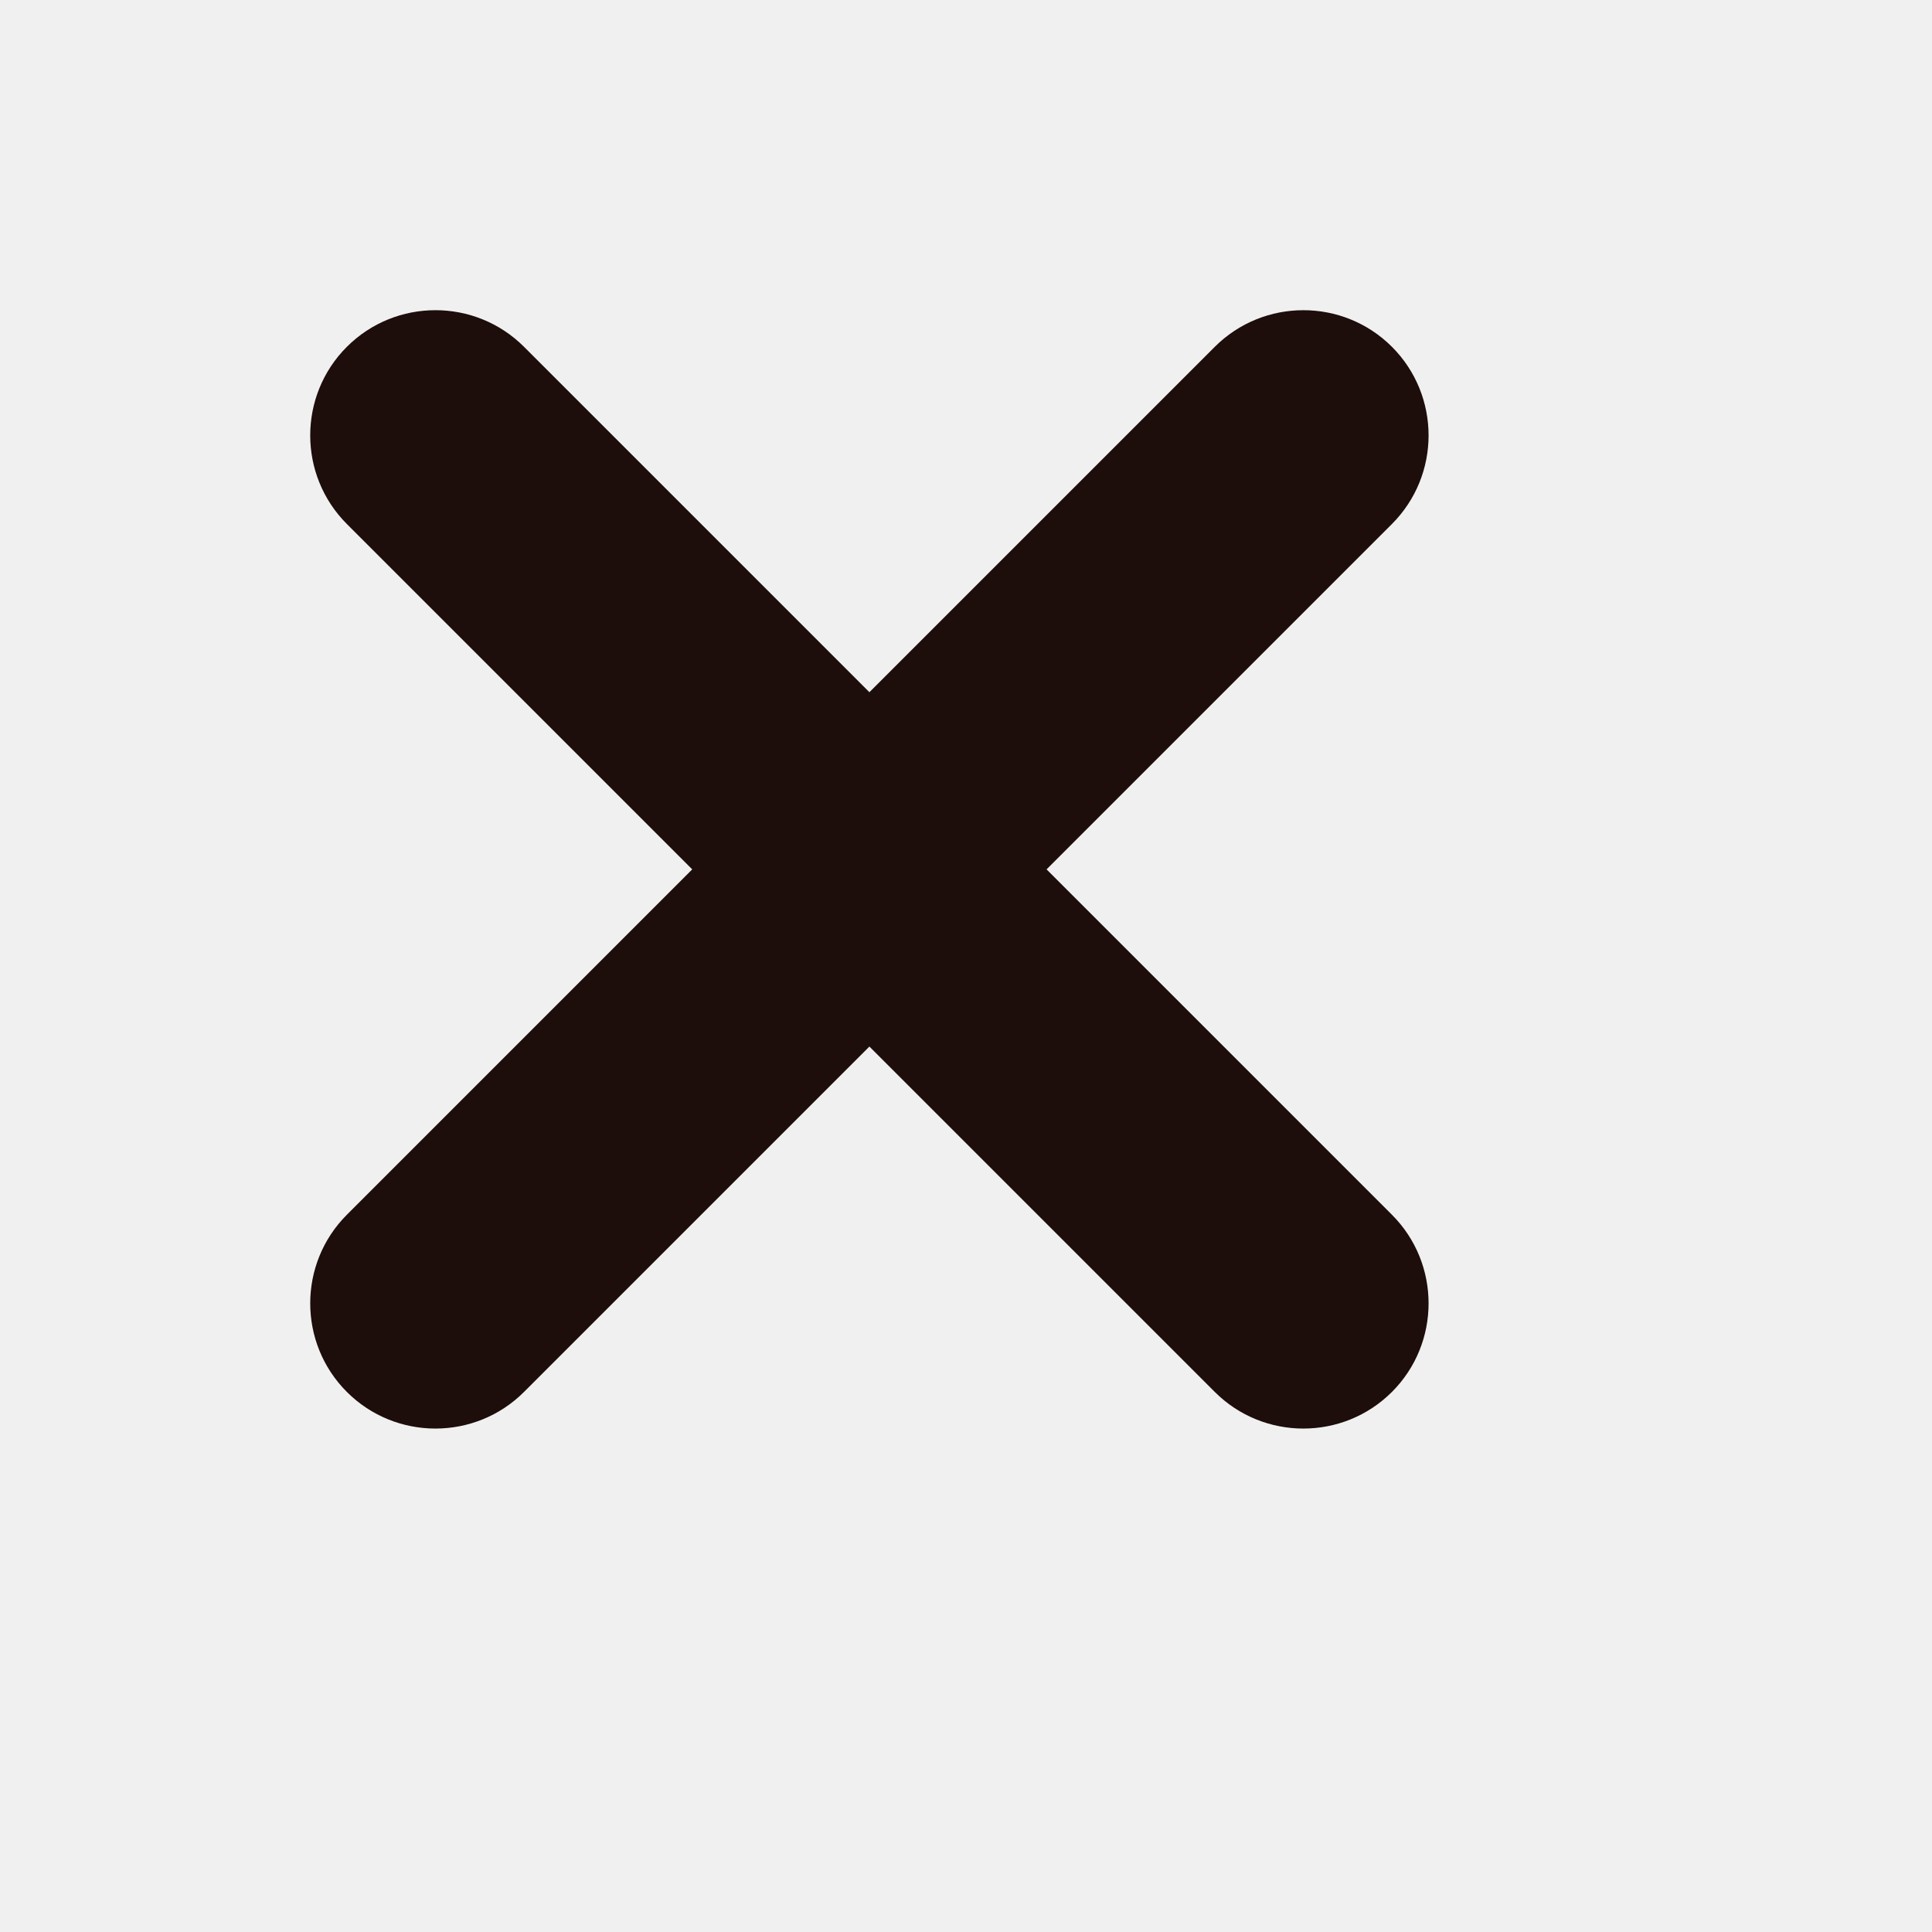
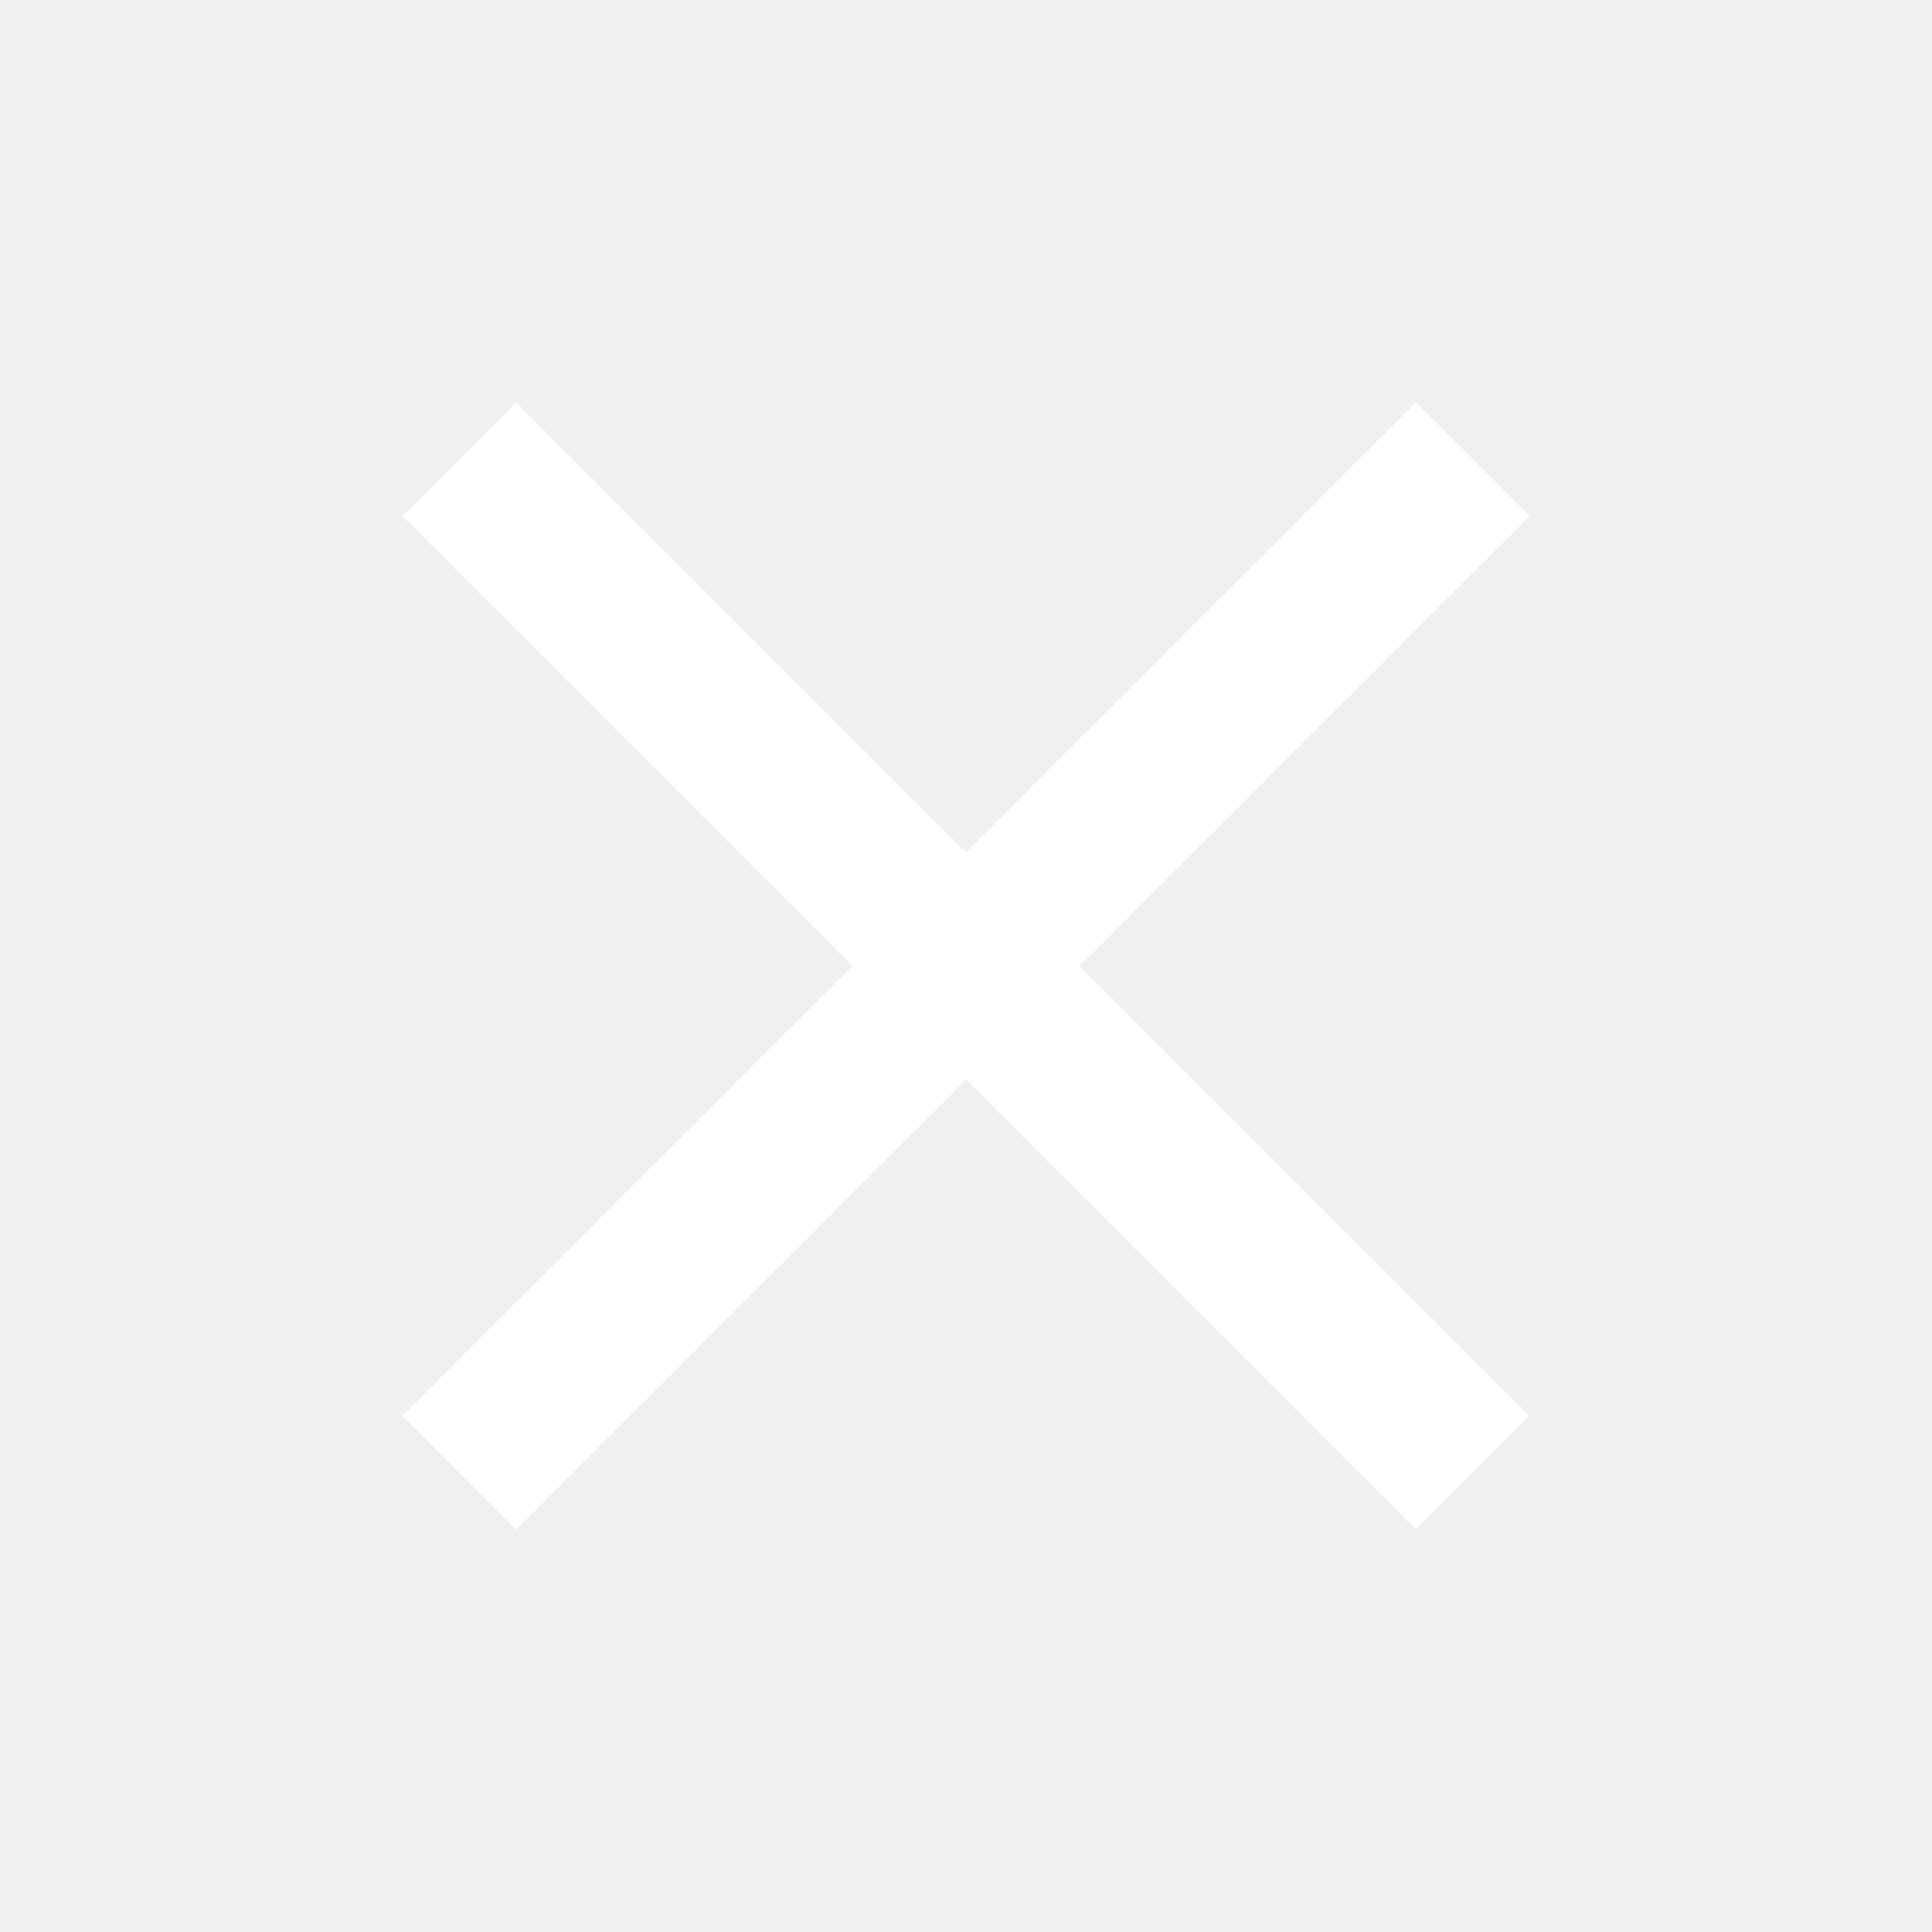
- <svg xmlns="http://www.w3.org/2000/svg" xml:space="preserve" viewBox="0 0 100 100" y="0" x="0" id="圖層_1" version="1.1" width="45px" height="45px" style="width:100%;height:100%;animation-play-state:paused">
-   <g class="ldl-scale" style="transform-origin:50% 50% 0px;transform:rotate(0deg) scale(0.9);animation-play-state:paused">
-     <path fill="#e15b64" d="M69.863 19.947L50 39.81 30.137 19.946c-2.809-2.809-7.379-2.809-10.189 0s-2.809 7.38 0 10.189l19.863 19.863-19.863 19.864c-2.809 2.809-2.809 7.38 0 10.189s7.379 2.809 10.189 0L50 60.188l19.863 19.863c2.809 2.809 7.379 2.809 10.189 0s2.809-7.38 0-10.189L60.189 49.998l19.863-19.863c2.809-2.809 2.809-7.38 0-10.189s-7.379-2.808-10.189.001z" style="fill:rgb(29, 14, 11);animation-play-state:paused" />
-   </g>
+ <svg xmlns="http://www.w3.org/2000/svg" height="48px" viewBox="0 0 24 24" width="48px" fill="#FFFFFF">
+   <path d="M0 0h24v24H0V0z" fill="none" />
+   <path d="M19 6.41L17.59 5 12 10.59 6.41 5 5 6.41 10.59 12 5 17.59 6.41 19 12 13.41 17.59 19 19 17.59 13.41 12 19 6.41z" />
</svg>
